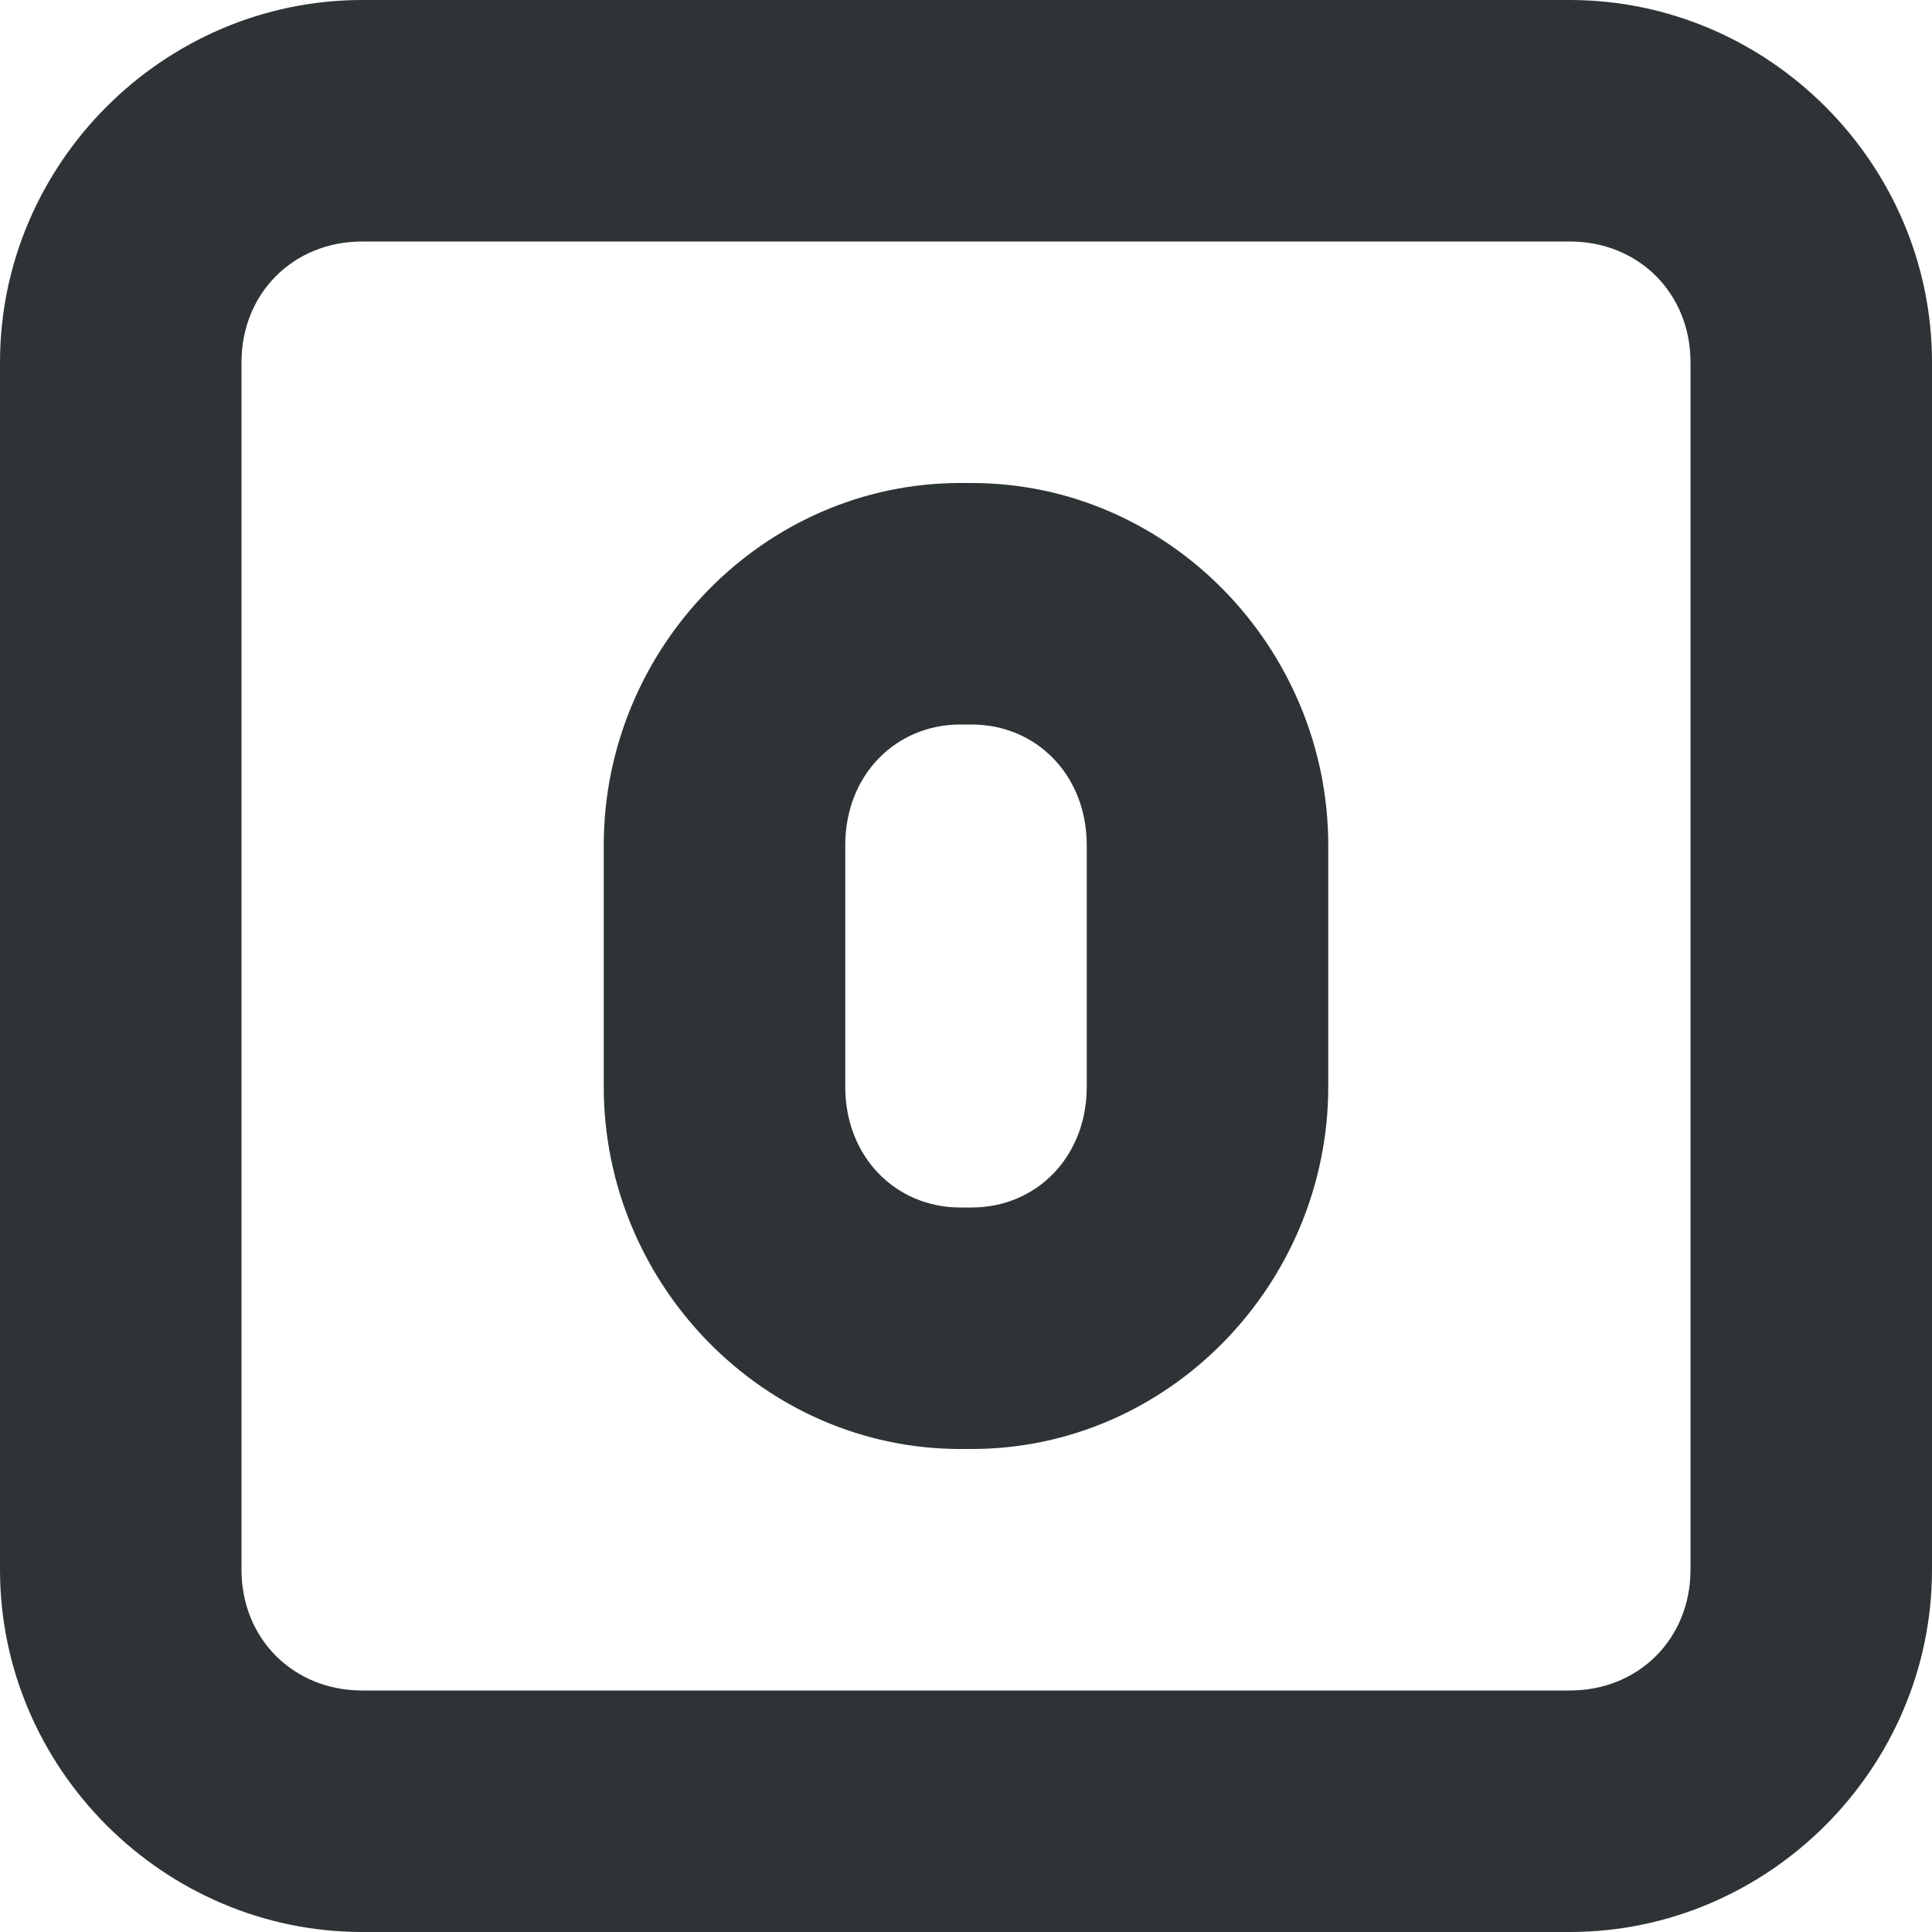
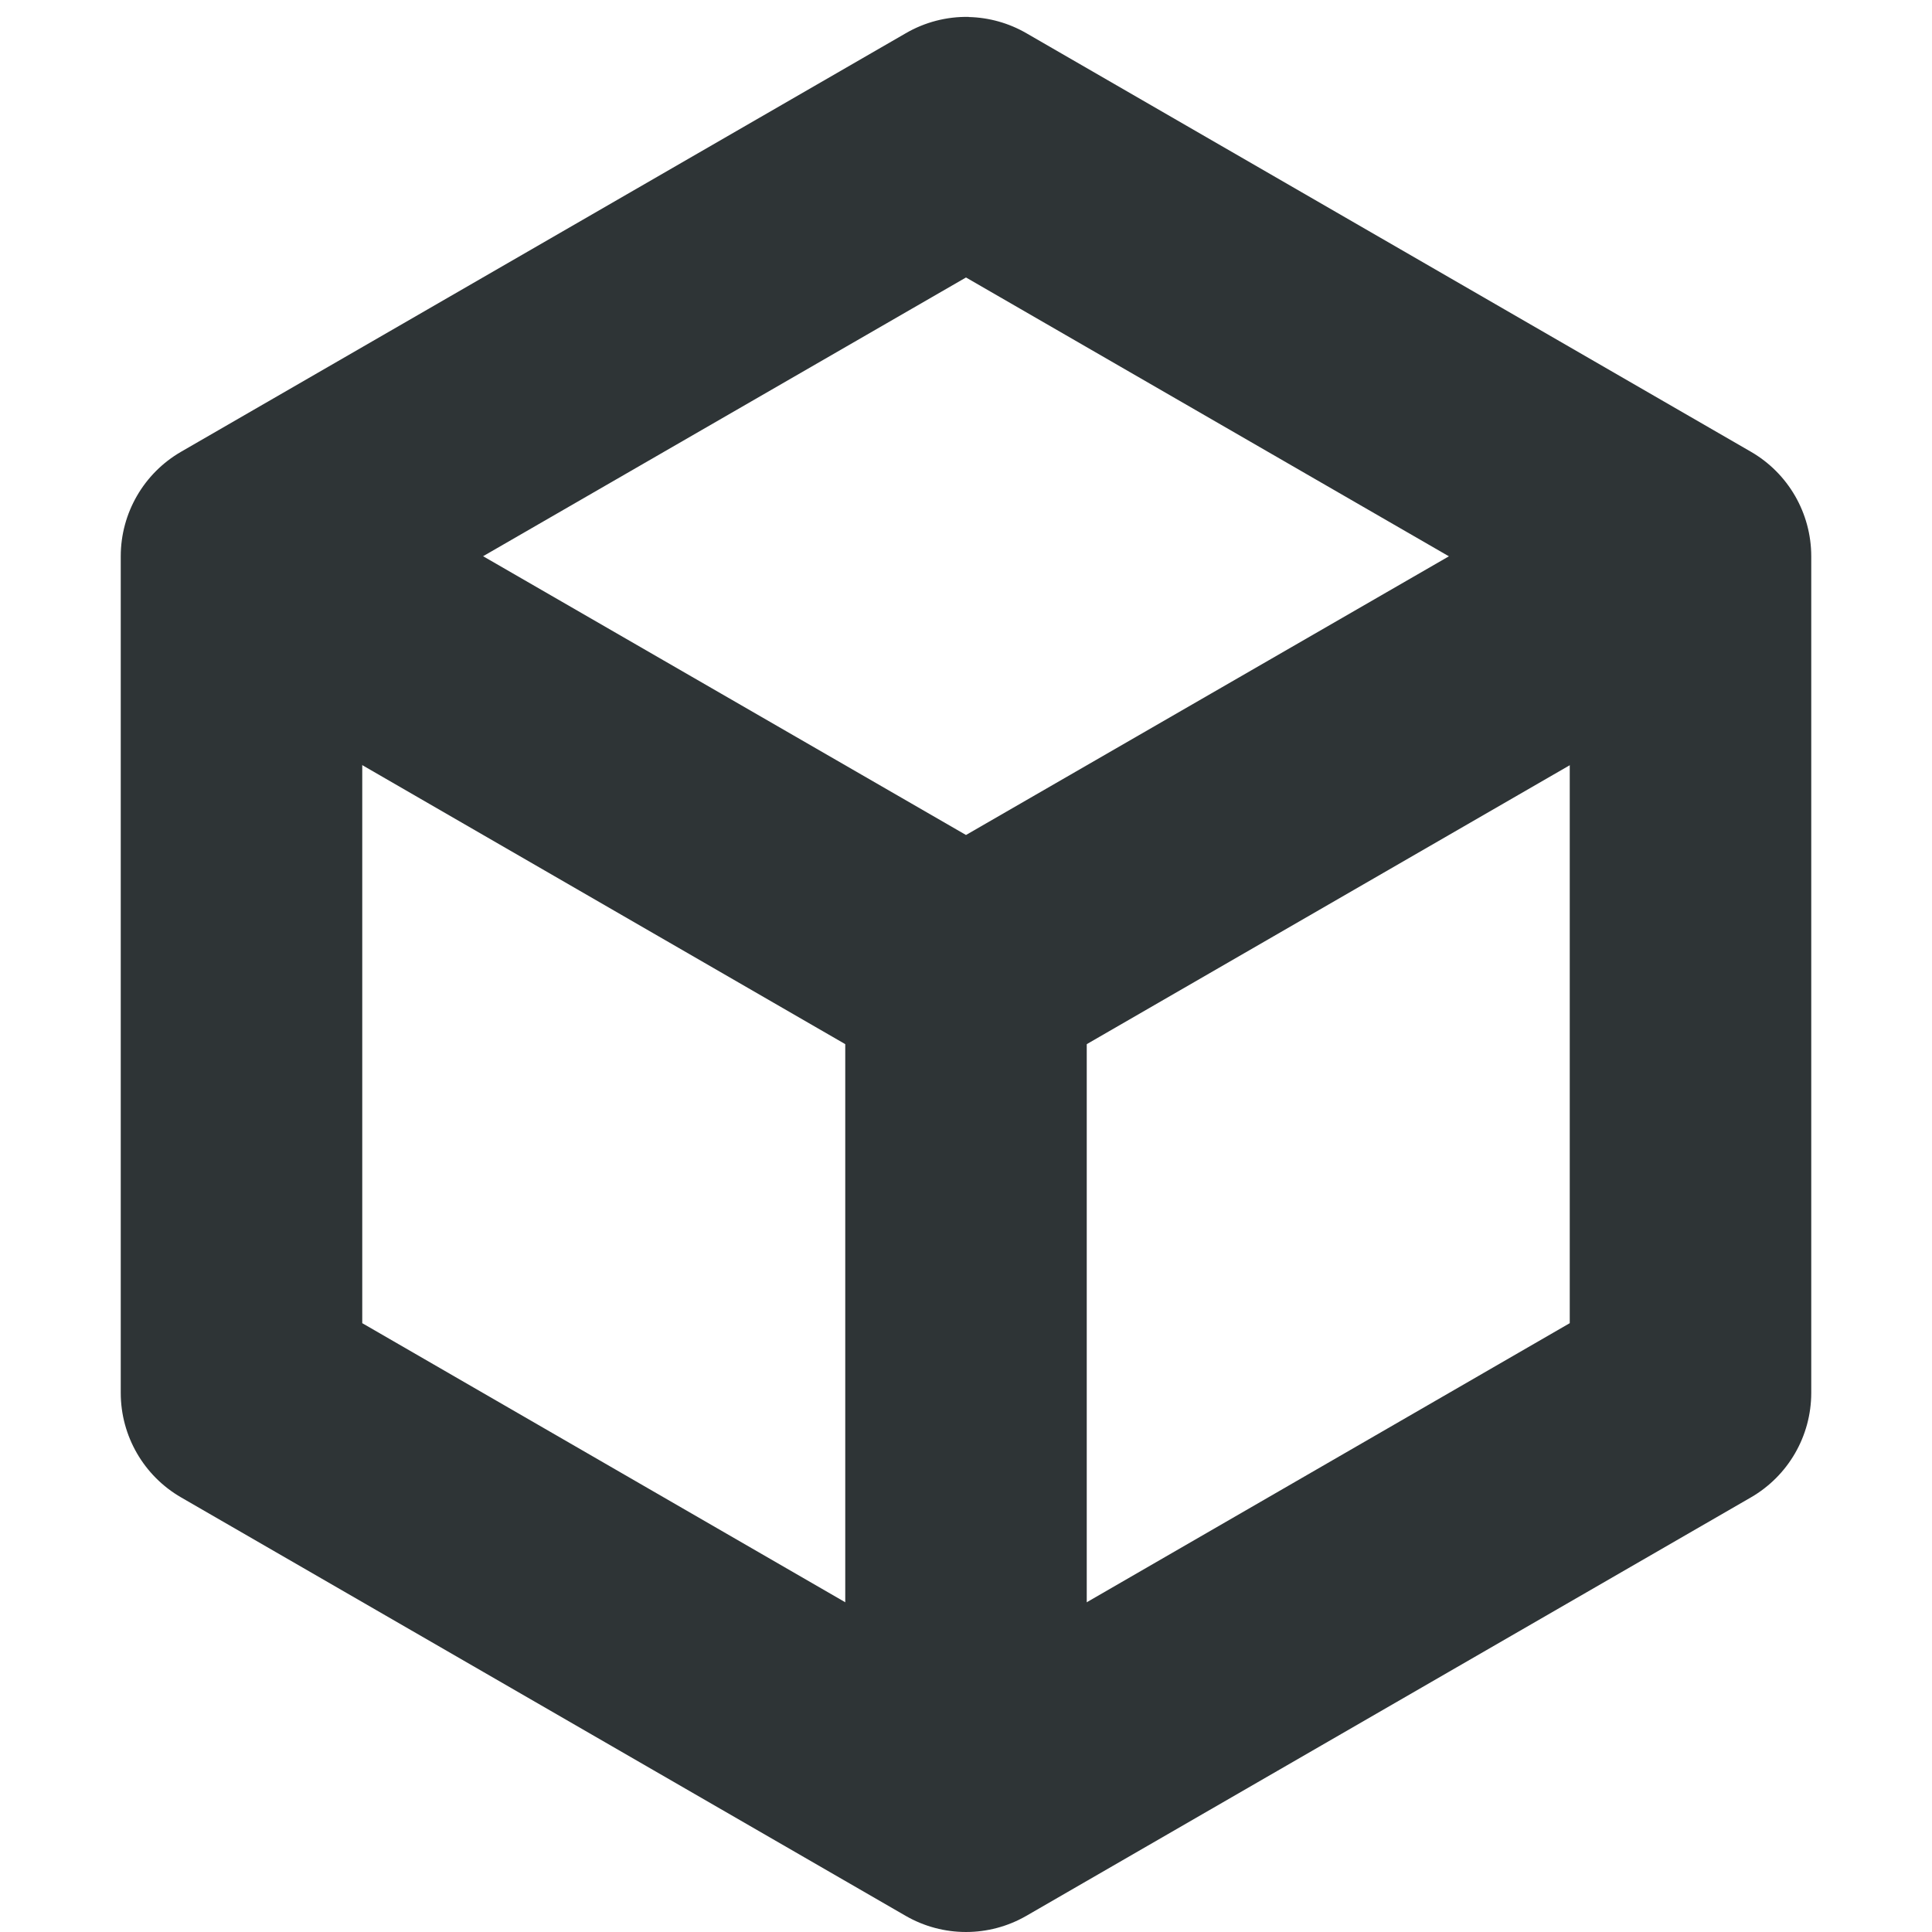
<svg xmlns="http://www.w3.org/2000/svg" width="16" height="16">
  <g color="#000" font-weight="400" font-family="sans-serif" white-space="normal" fill="#2e3436">
-     <path d="M3 0C1.355 0 0 1.355 0 3v10c0 1.645 1.355 3 3 3h10c1.645 0 3-1.355 3-3V3c0-1.645-1.355-3-3-3zm0 2h10c.571 0 1 .429 1 1v10c0 .571-.429 1-1 1H3c-.571 0-1-.429-1-1V3c0-.571.429-1 1-1z" style="line-height:normal;font-variant-ligatures:normal;font-variant-position:normal;font-variant-caps:normal;font-variant-numeric:normal;font-variant-alternates:normal;font-feature-settings:normal;text-indent:0;text-align:start;text-decoration-line:none;text-decoration-style:solid;text-decoration-color:#000;text-transform:none;text-orientation:mixed;shape-padding:0;isolation:auto;mix-blend-mode:normal" overflow="visible" />
-     <path d="M7.953 4C6.321 4 5 5.368 5 7v2c0 1.632 1.321 3 2.953 3h.094C9.679 12 11 10.632 11 9V7c0-1.632-1.321-3-2.953-3zm0 2h.094C8.579 6 9 6.416 9 7v2c0 .584-.42 1-.953 1h-.094C7.421 10 7 9.584 7 9V7c0-.584.42-1 .953-1z" style="line-height:normal;font-variant-ligatures:normal;font-variant-position:normal;font-variant-caps:normal;font-variant-numeric:normal;font-variant-alternates:normal;font-feature-settings:normal;text-indent:0;text-align:start;text-decoration-line:none;text-decoration-style:solid;text-decoration-color:#000;text-transform:none;text-orientation:mixed;shape-padding:0;isolation:auto;mix-blend-mode:normal" overflow="visible" />
+     <path d="M8.023.14A1 1 0 0 0 7.5.276l-6 3.465a1 1 0 0 0-.5.865v6.93a1 1 0 0 0 .5.865l6 3.465a1 1 0 0 0 1 0l6-3.465a1 1 0 0 0 .5-.865v-6.93a1 1 0 0 0-.5-.865L8.5.275a1 1 0 0 0-.477-.134zM8 2.298l5 2.887v5.773l-5 2.889-5-2.889V5.184z" style="line-height:normal;font-variant-ligatures:normal;font-variant-position:normal;font-variant-caps:normal;font-variant-numeric:normal;font-variant-alternates:normal;font-feature-settings:normal;text-indent:0;text-align:start;text-decoration-line:none;text-decoration-style:solid;text-decoration-color:#000;text-transform:none;text-orientation:mixed;shape-padding:0;isolation:auto;mix-blend-mode:normal" overflow="visible" />
+     <path d="M2.5 3.74l-1 1.73 6 3.466a1 1 0 0 0 1 0l6-3.465-1-1.73L8 6.915z" style="line-height:normal;font-variant-ligatures:normal;font-variant-position:normal;font-variant-caps:normal;font-variant-numeric:normal;font-variant-alternates:normal;font-feature-settings:normal;text-indent:0;text-align:start;text-decoration-line:none;text-decoration-style:solid;text-decoration-color:#000;text-transform:none;text-orientation:mixed;shape-padding:0;isolation:auto;mix-blend-mode:normal" overflow="visible" />
+     <path d="M7 8.07V15h2V8.07z" style="line-height:normal;font-variant-ligatures:normal;font-variant-position:normal;font-variant-caps:normal;font-variant-numeric:normal;font-variant-alternates:normal;font-feature-settings:normal;text-indent:0;text-align:start;text-decoration-line:none;text-decoration-style:solid;text-decoration-color:#000;text-transform:none;text-orientation:mixed;shape-padding:0;isolation:auto;mix-blend-mode:normal" overflow="visible" fill-rule="evenodd" />
  </g>
</svg>
